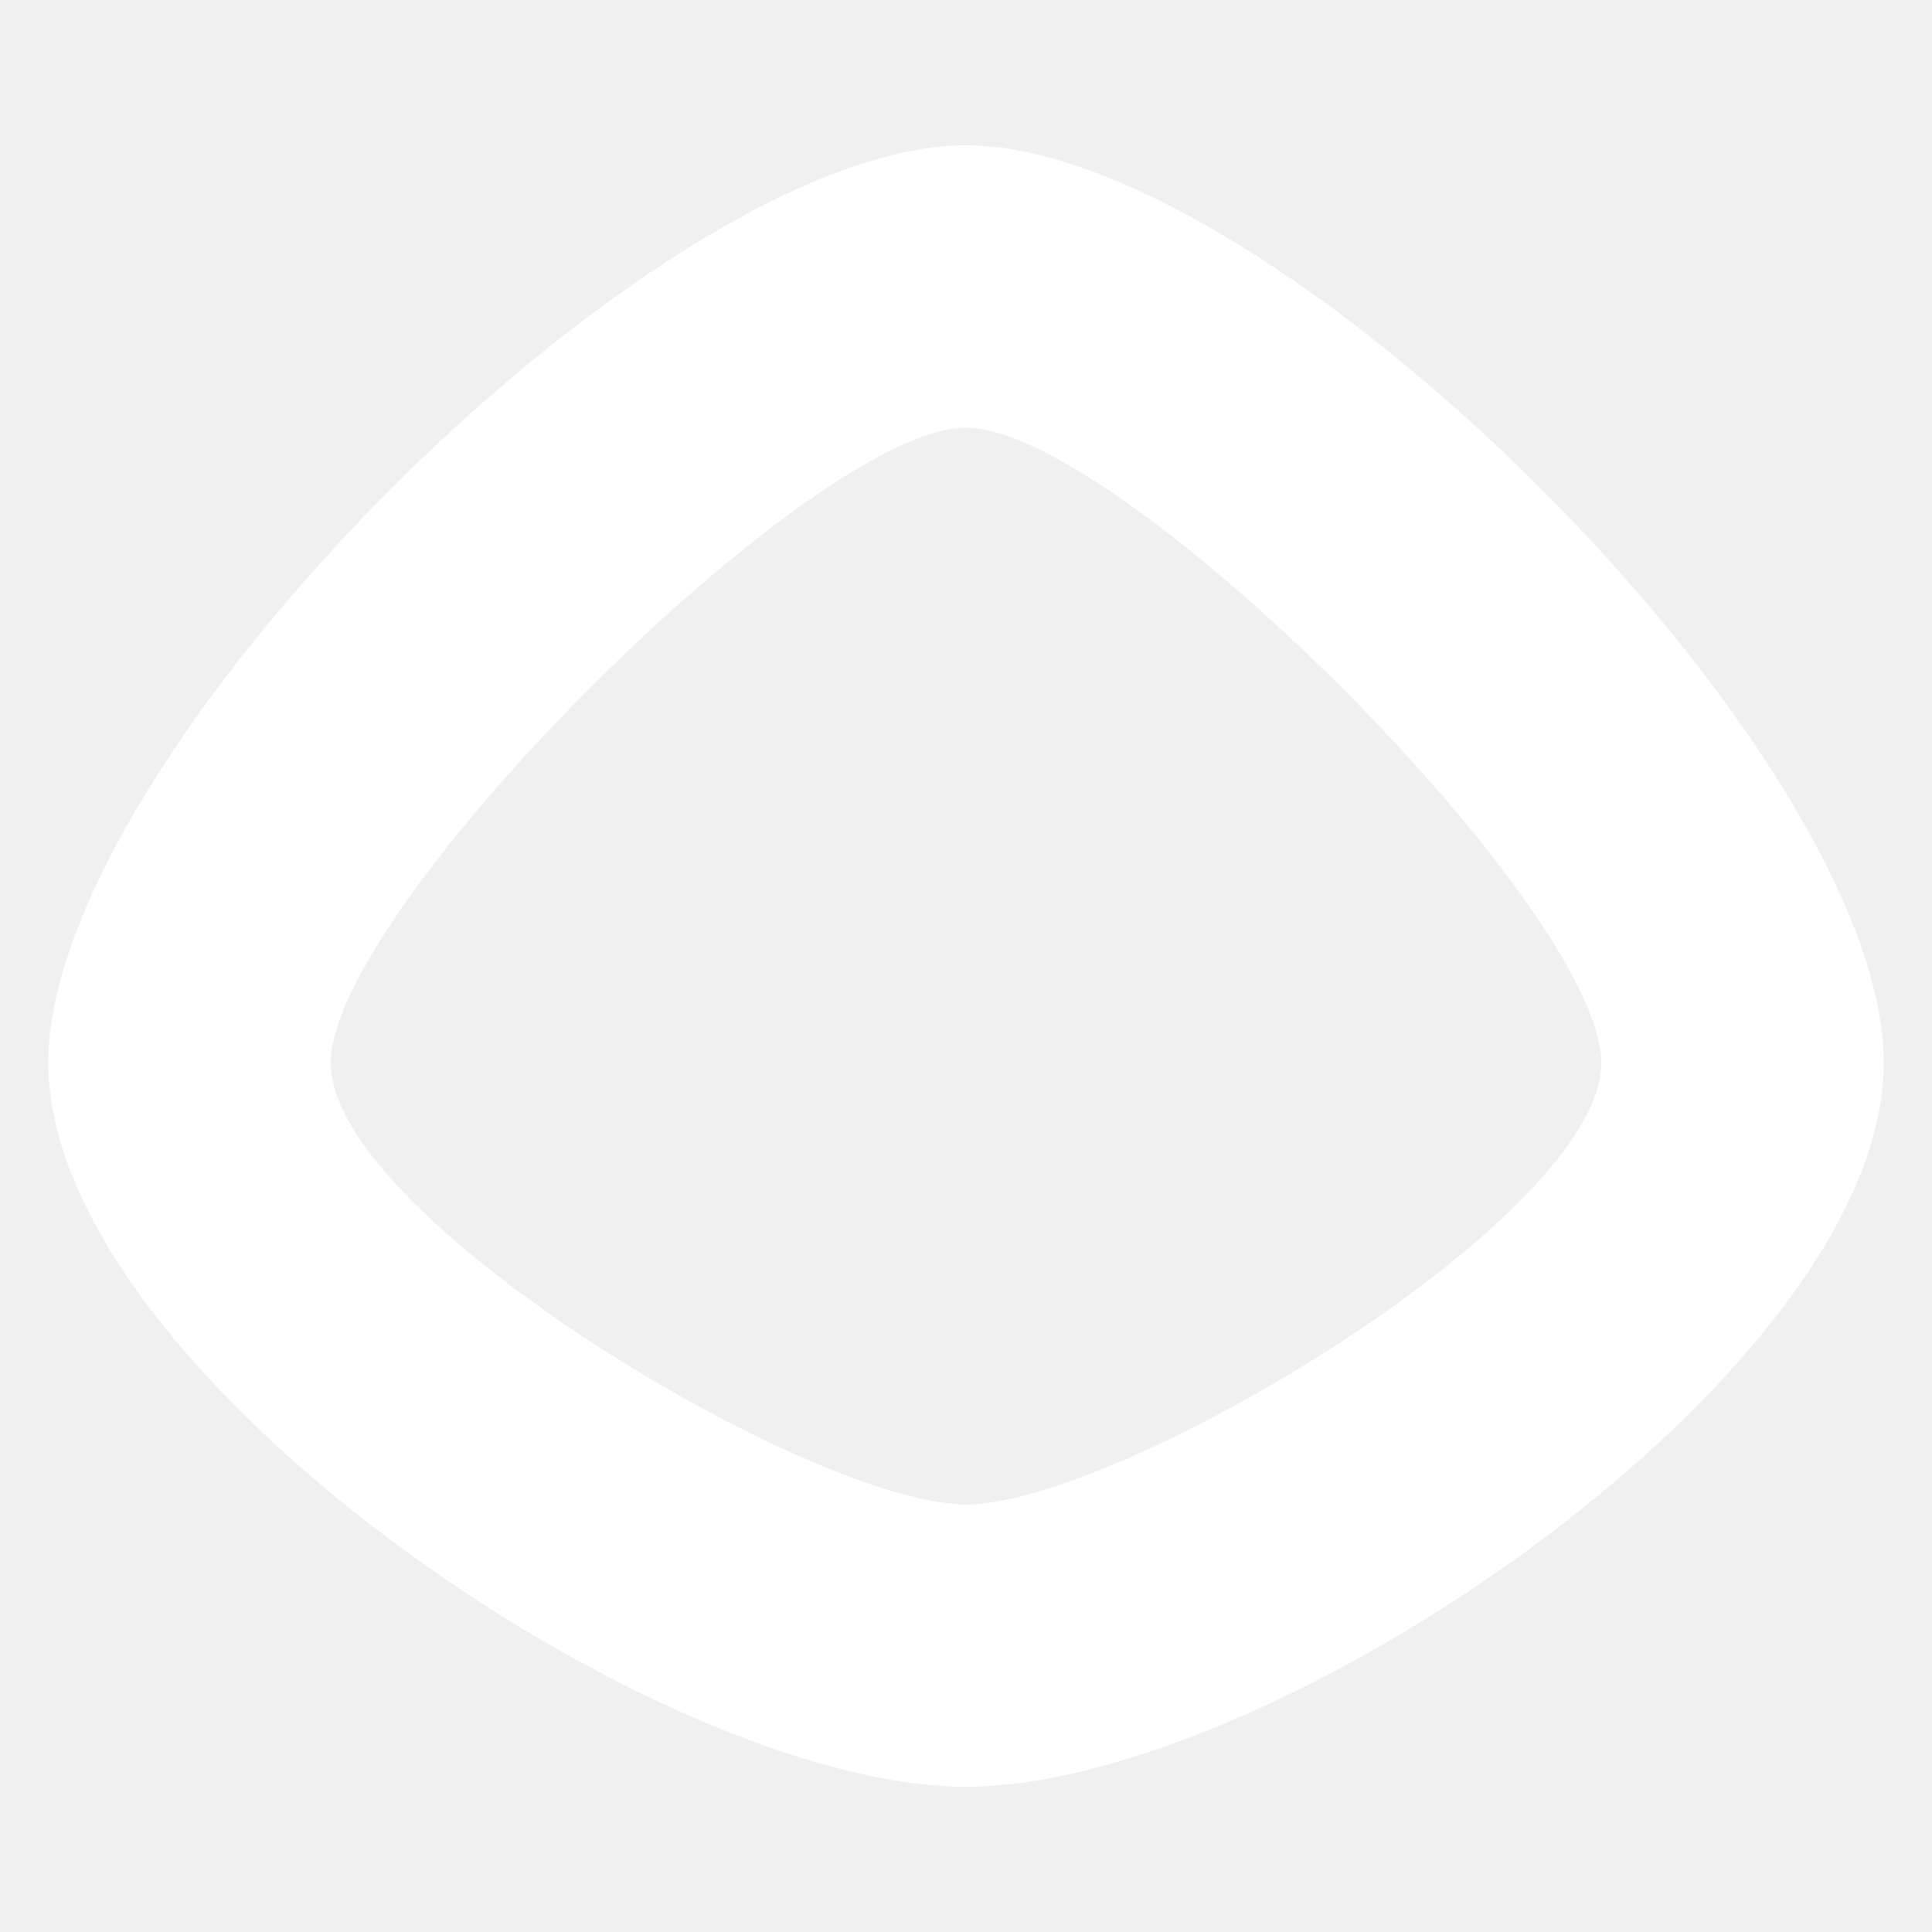
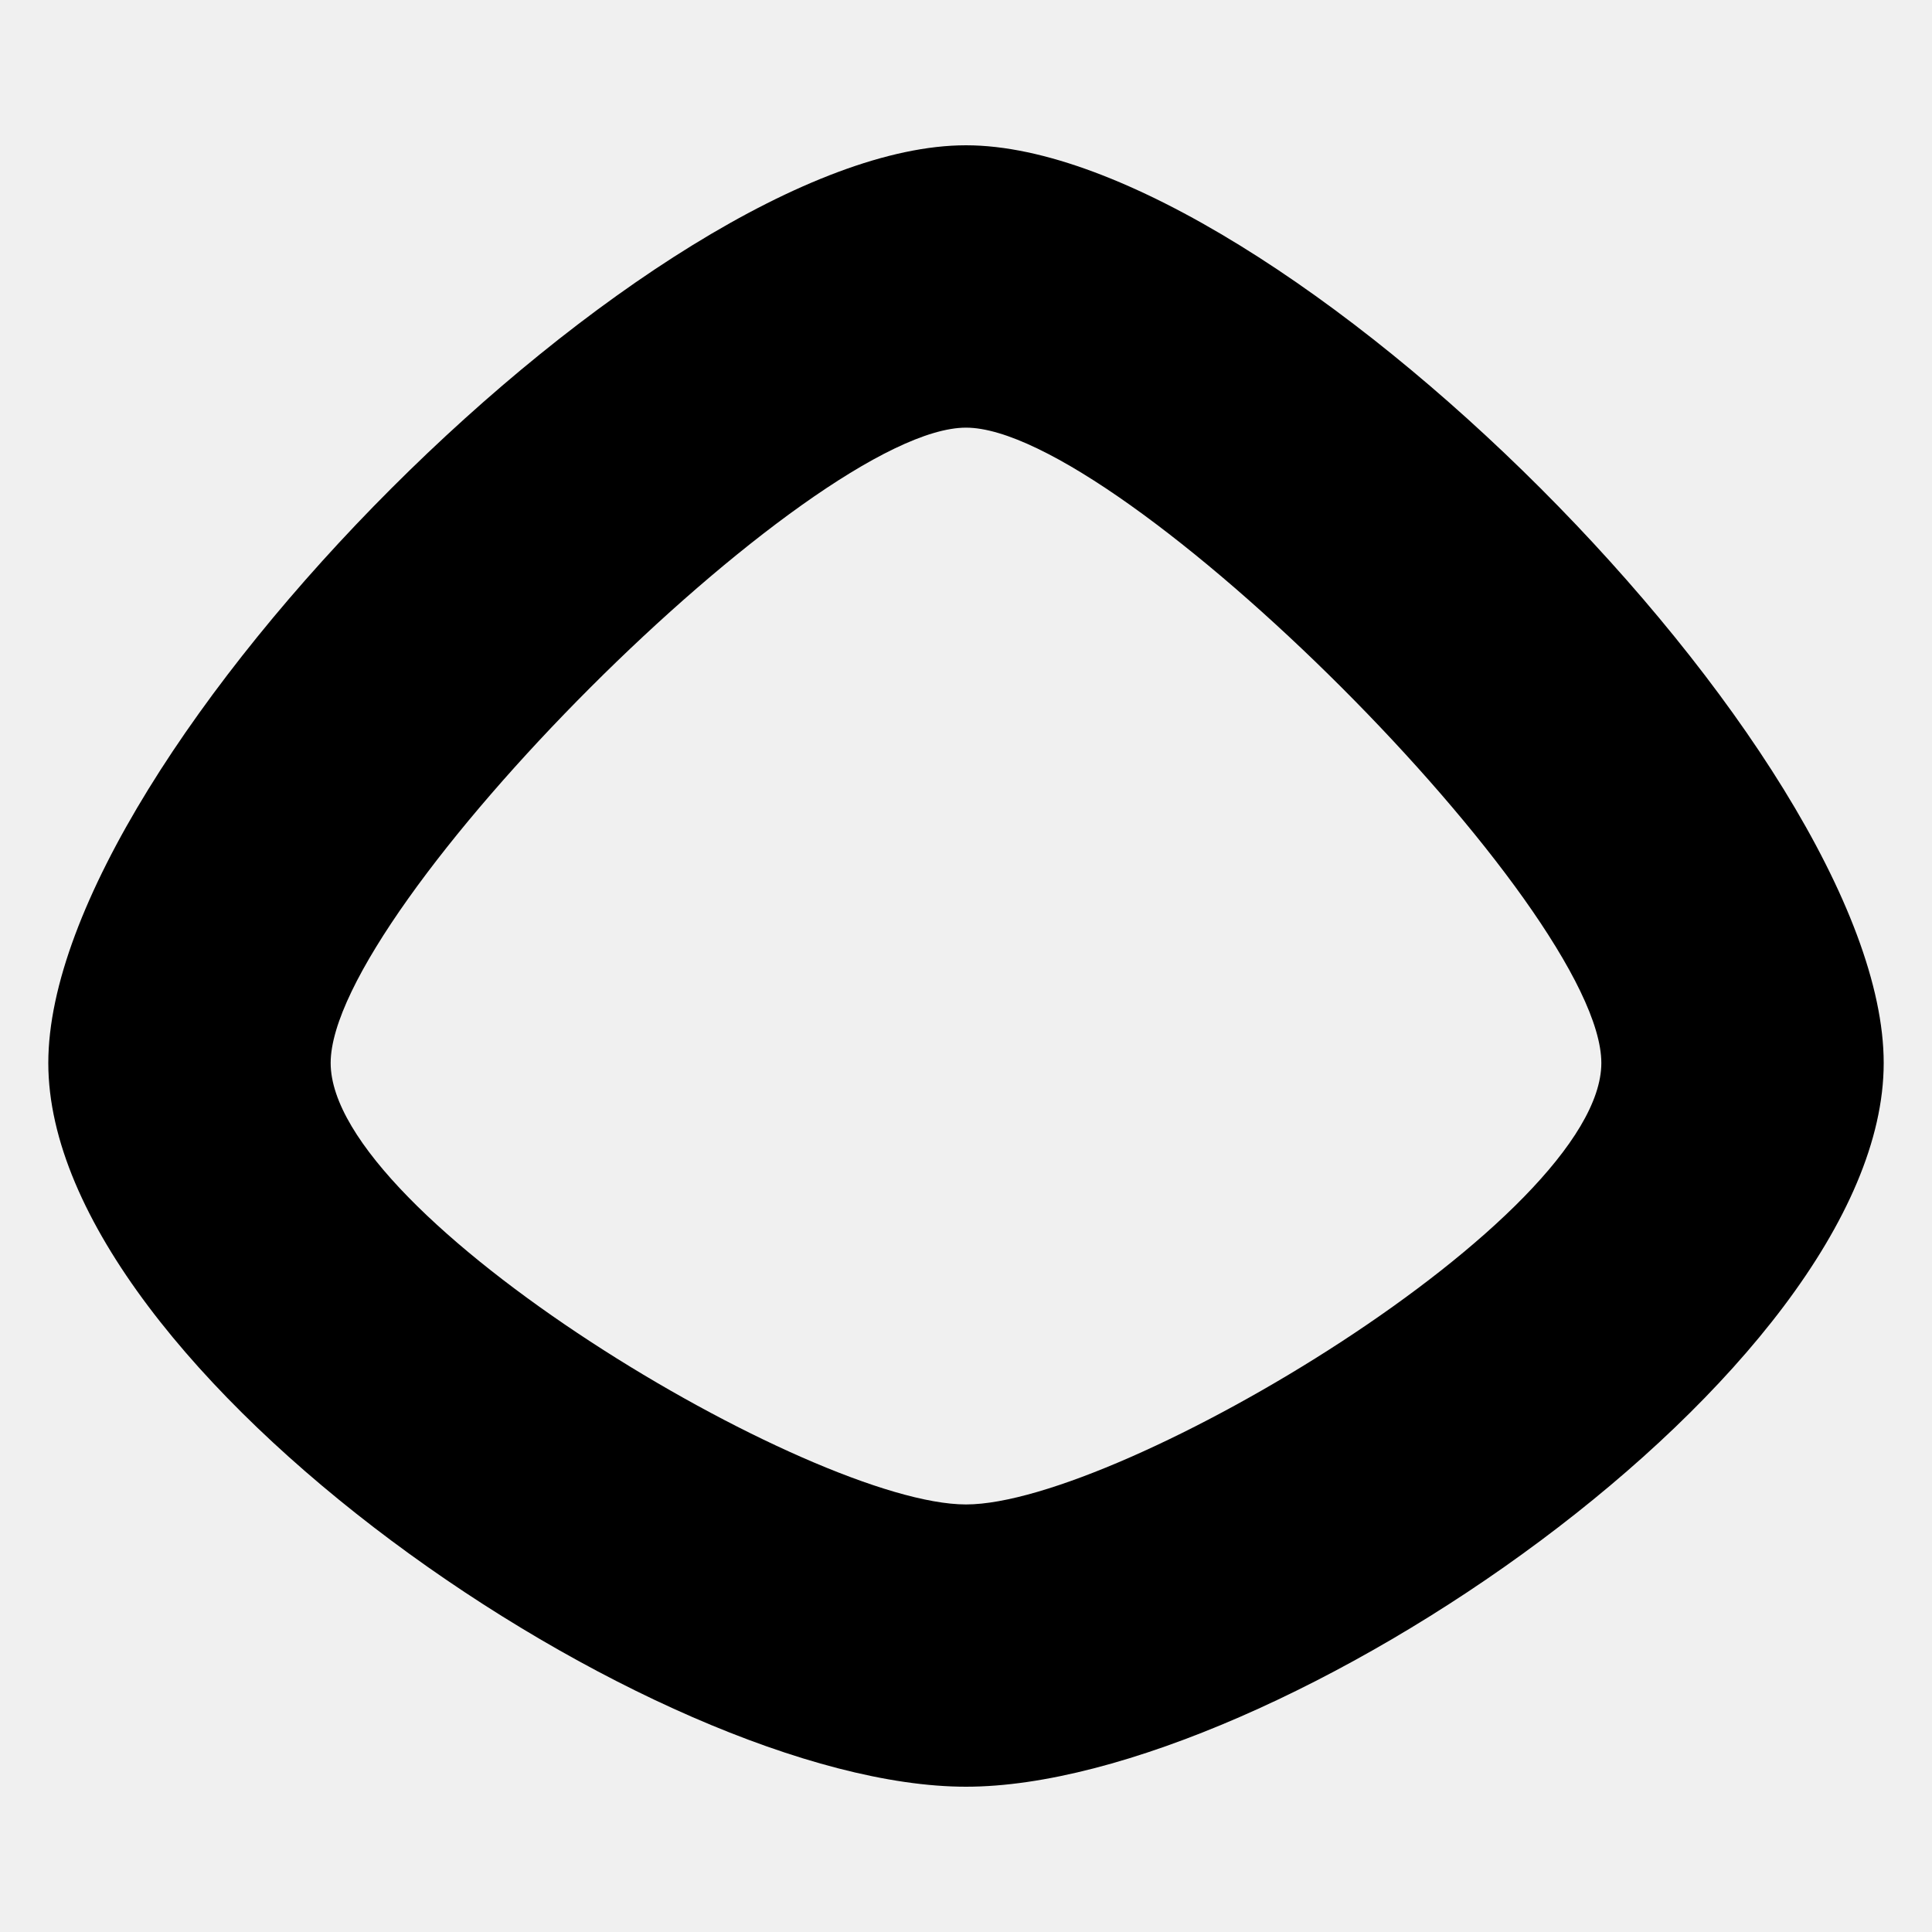
<svg xmlns="http://www.w3.org/2000/svg" width="20" height="20" data-name="Capa 1">
-   <path d="M10 1.504c-3.196 0-9.5 6.304-9.5 9.5s6.304 7.492 9.5 7.492 9.5-4.296 9.5-7.492-6.304-9.5-9.5-9.5Zm0 14.07c-1.598 0-6.577-2.972-6.577-4.57S8.402 4.427 10 4.427s6.577 4.979 6.577 6.577-4.979 4.57-6.577 4.57Z" style="fill:#ffffff" />
+   <path d="M10 1.504c-3.196 0-9.5 6.304-9.5 9.5s6.304 7.492 9.5 7.492 9.5-4.296 9.5-7.492-6.304-9.5-9.5-9.5Zm0 14.07c-1.598 0-6.577-2.972-6.577-4.57S8.402 4.427 10 4.427s6.577 4.979 6.577 6.577-4.979 4.57-6.577 4.57Z" style="fill:#000000" />
</svg>
